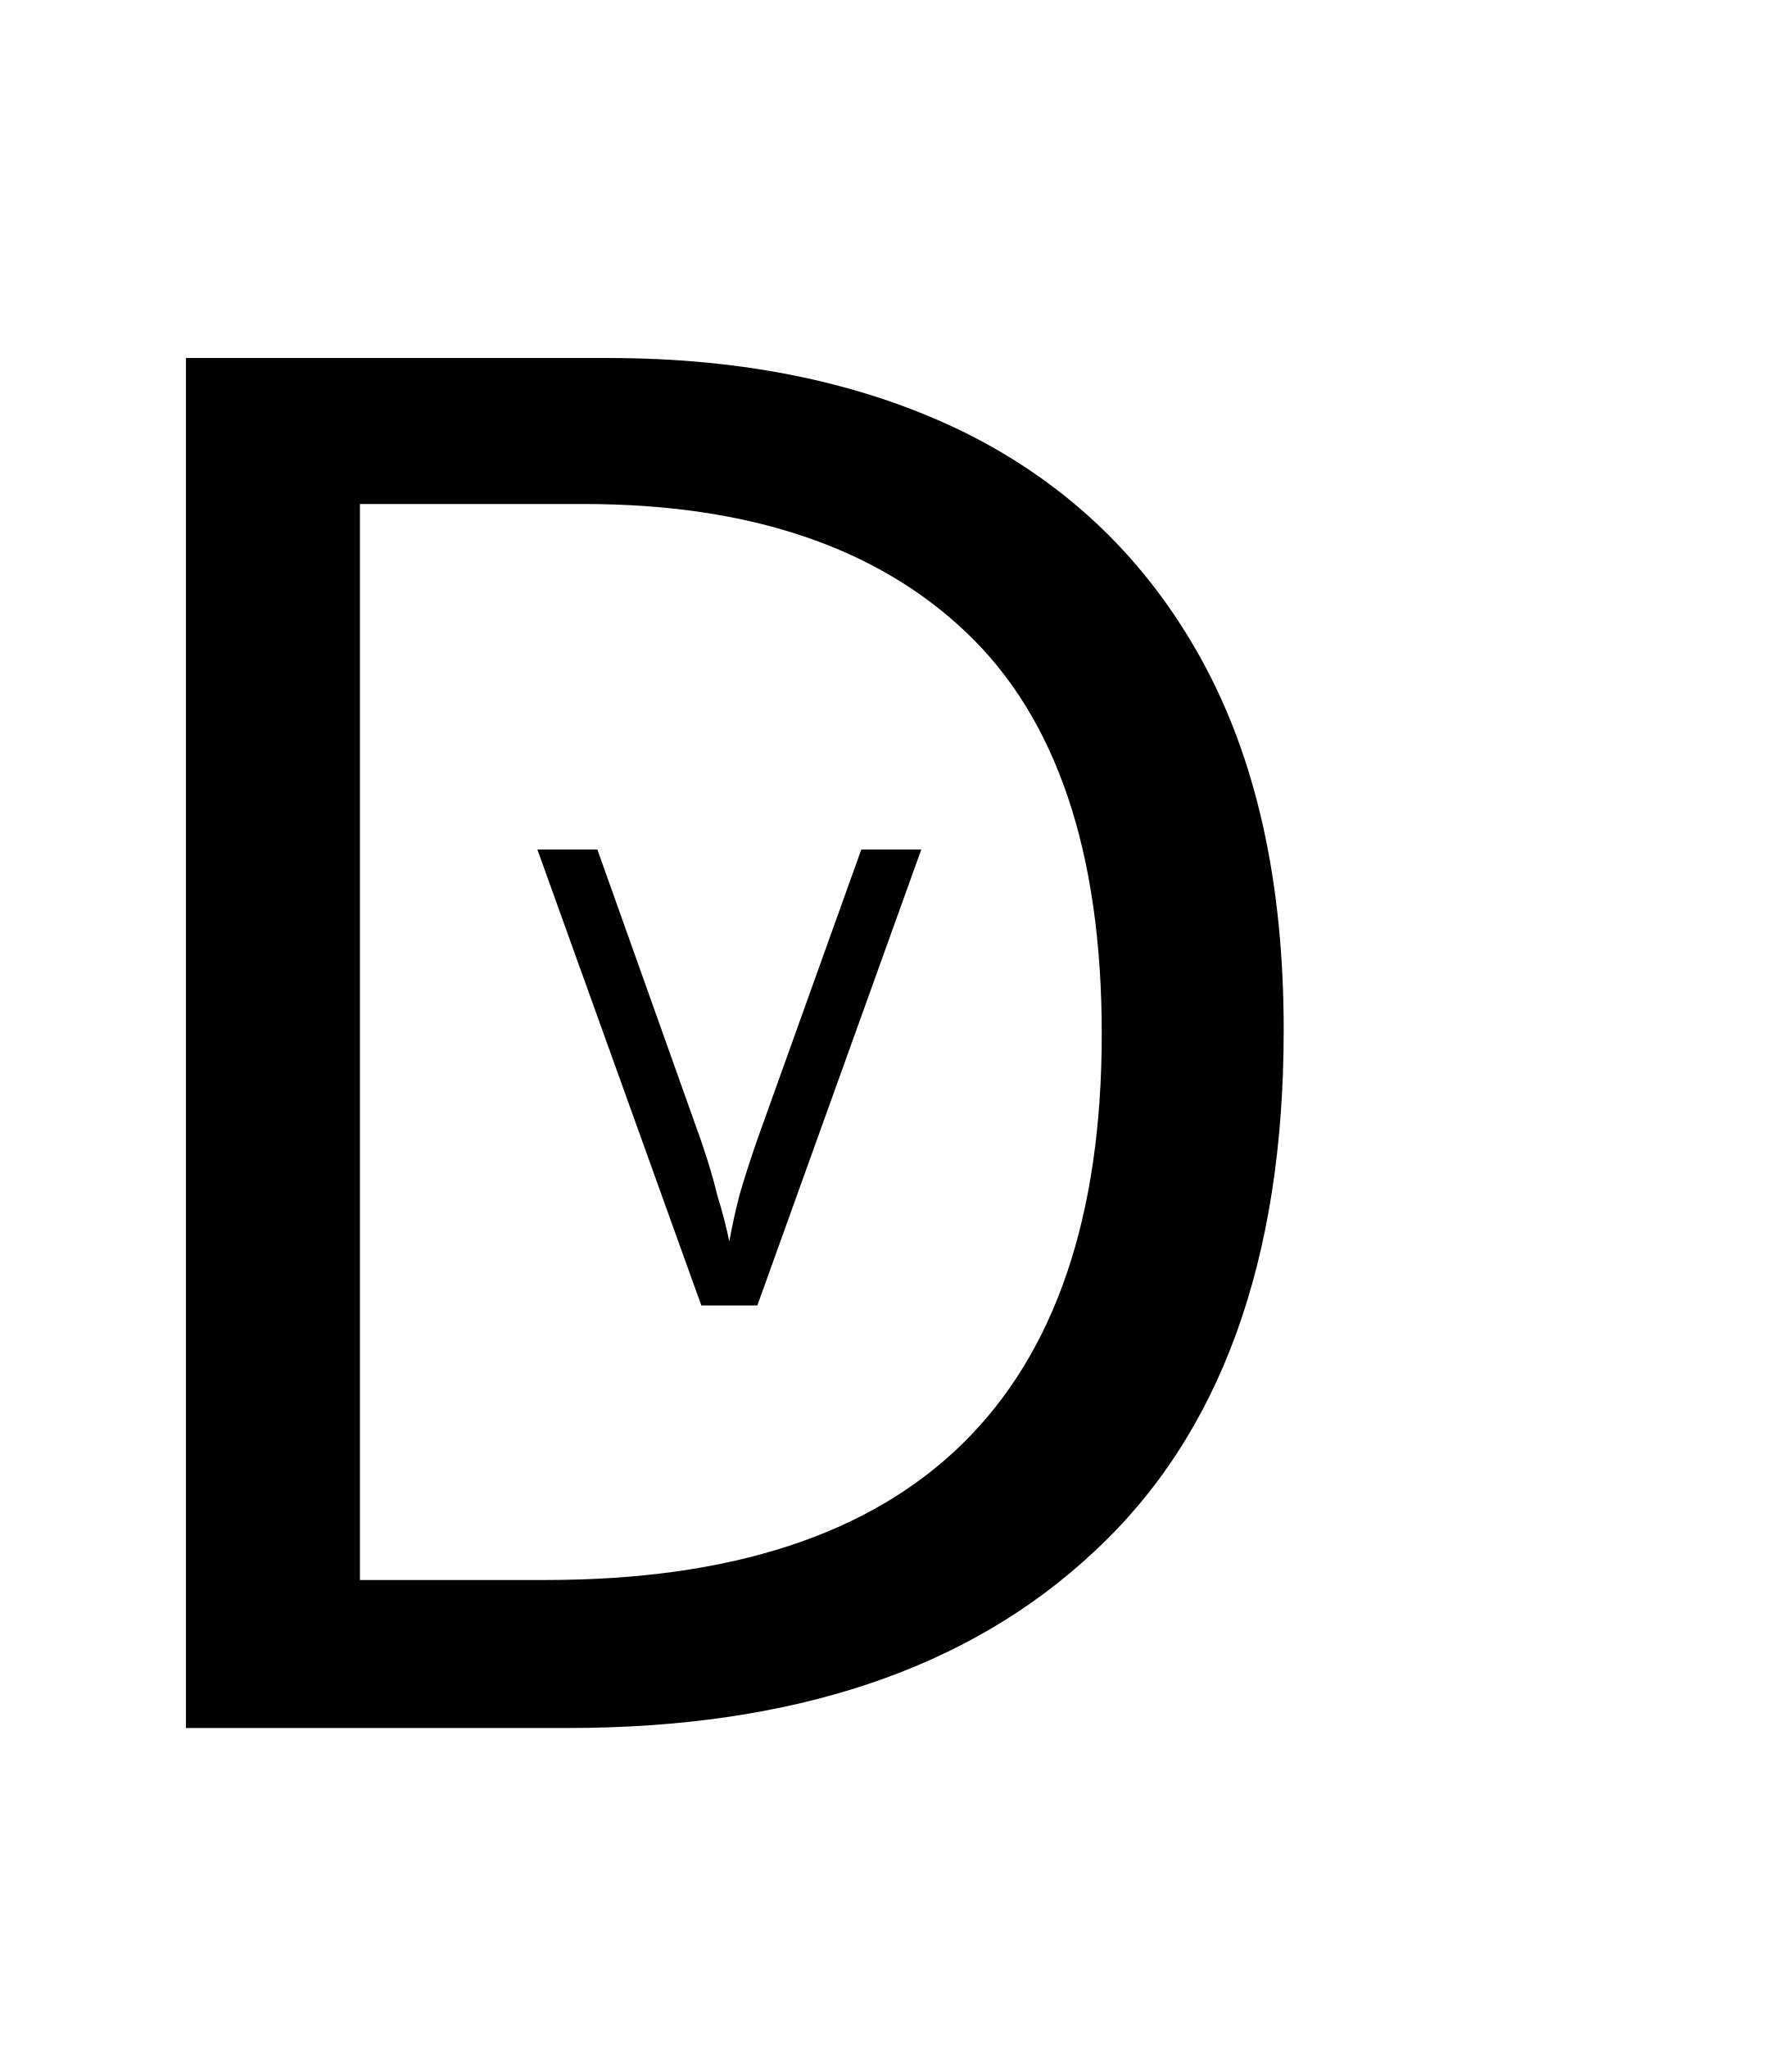
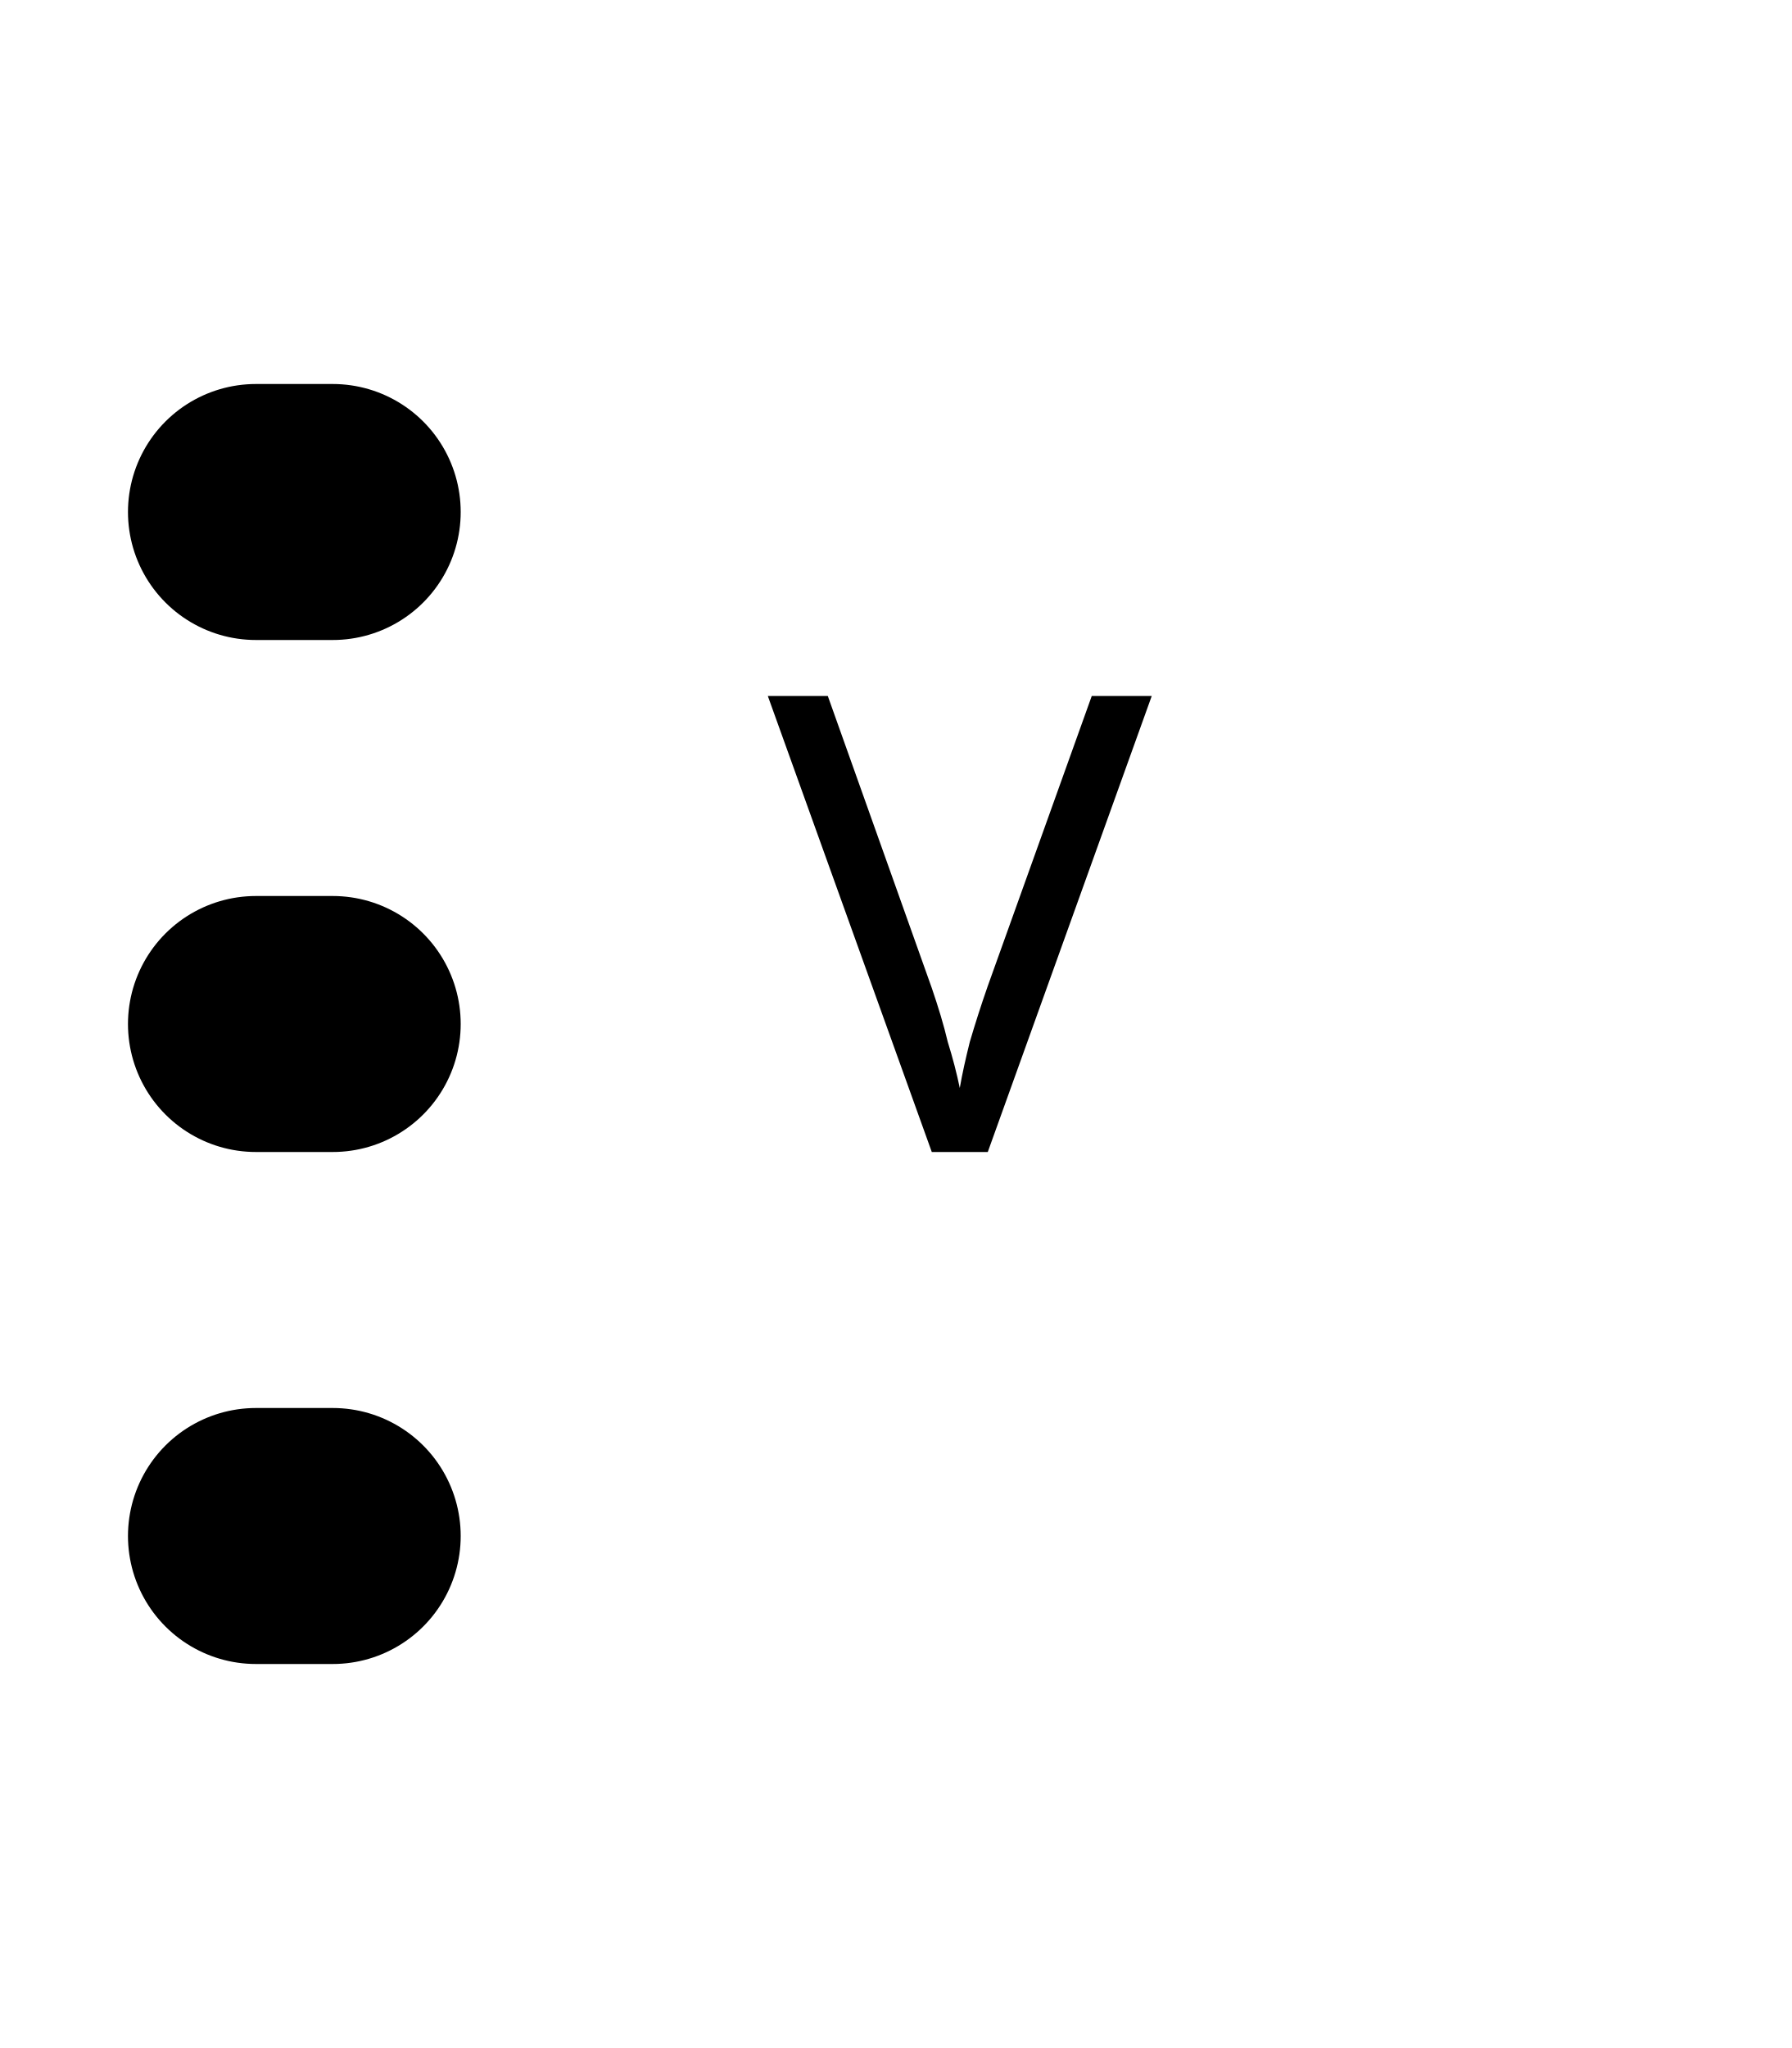
<svg xmlns="http://www.w3.org/2000/svg" width="14" height="16" viewBox="0 0 14 16">
-   <text stroke="none" fill="black" x="4.2" y="10.2" font-family="Verdana" font-size="5">
-     V
-   </text>
-   <text stroke="none" fill="black" x="0" y="13.5" font-family="Verdana" font-size="15">
-     D
-   </text>
+   <text stroke="none" fill="black" x="6" y="9" font-family="Verdana" font-size="5">V</text>
+   <line x1="2" y1="4" x2="2.6" y2="4" stroke-width="2" stroke="black" stroke-linecap="round" />
+   <line x1="2" y1="8" x2="2.6" y2="8" stroke-width="2" stroke="black" stroke-linecap="round" />
+   <line x1="2" y1="12" x2="2.6" y2="12" stroke-width="2" stroke="black" stroke-linecap="round" />
</svg>
